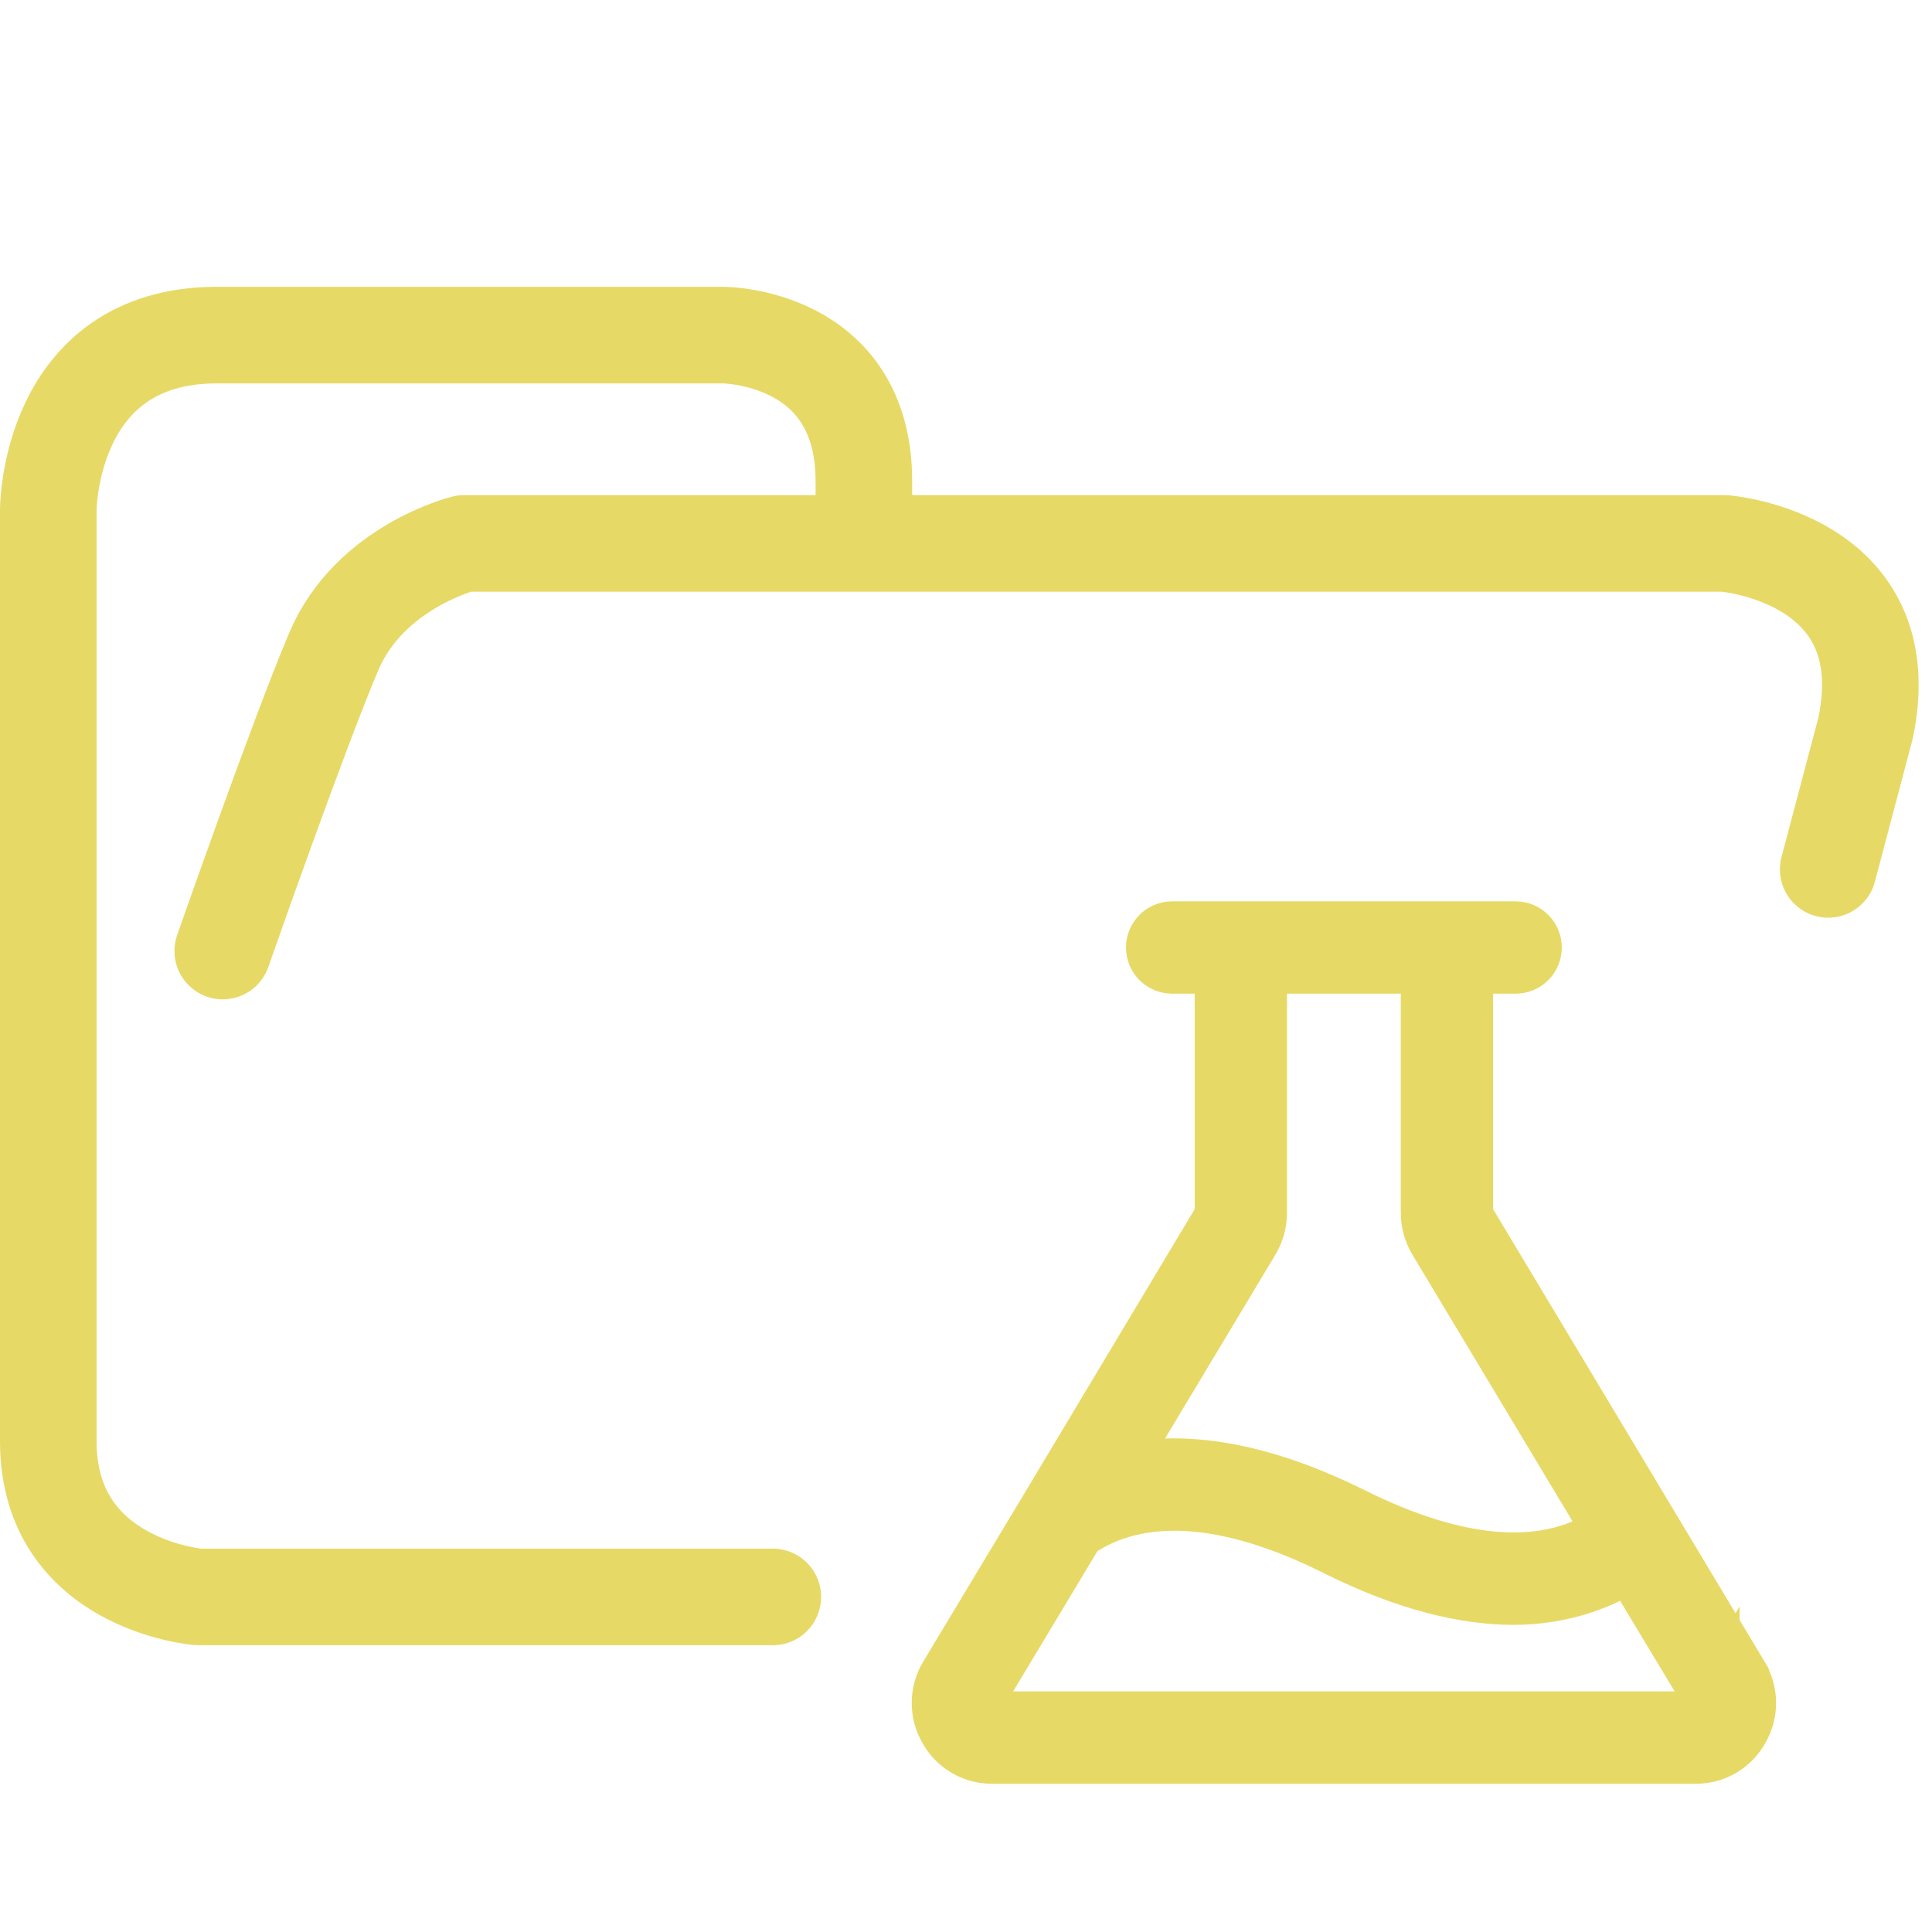
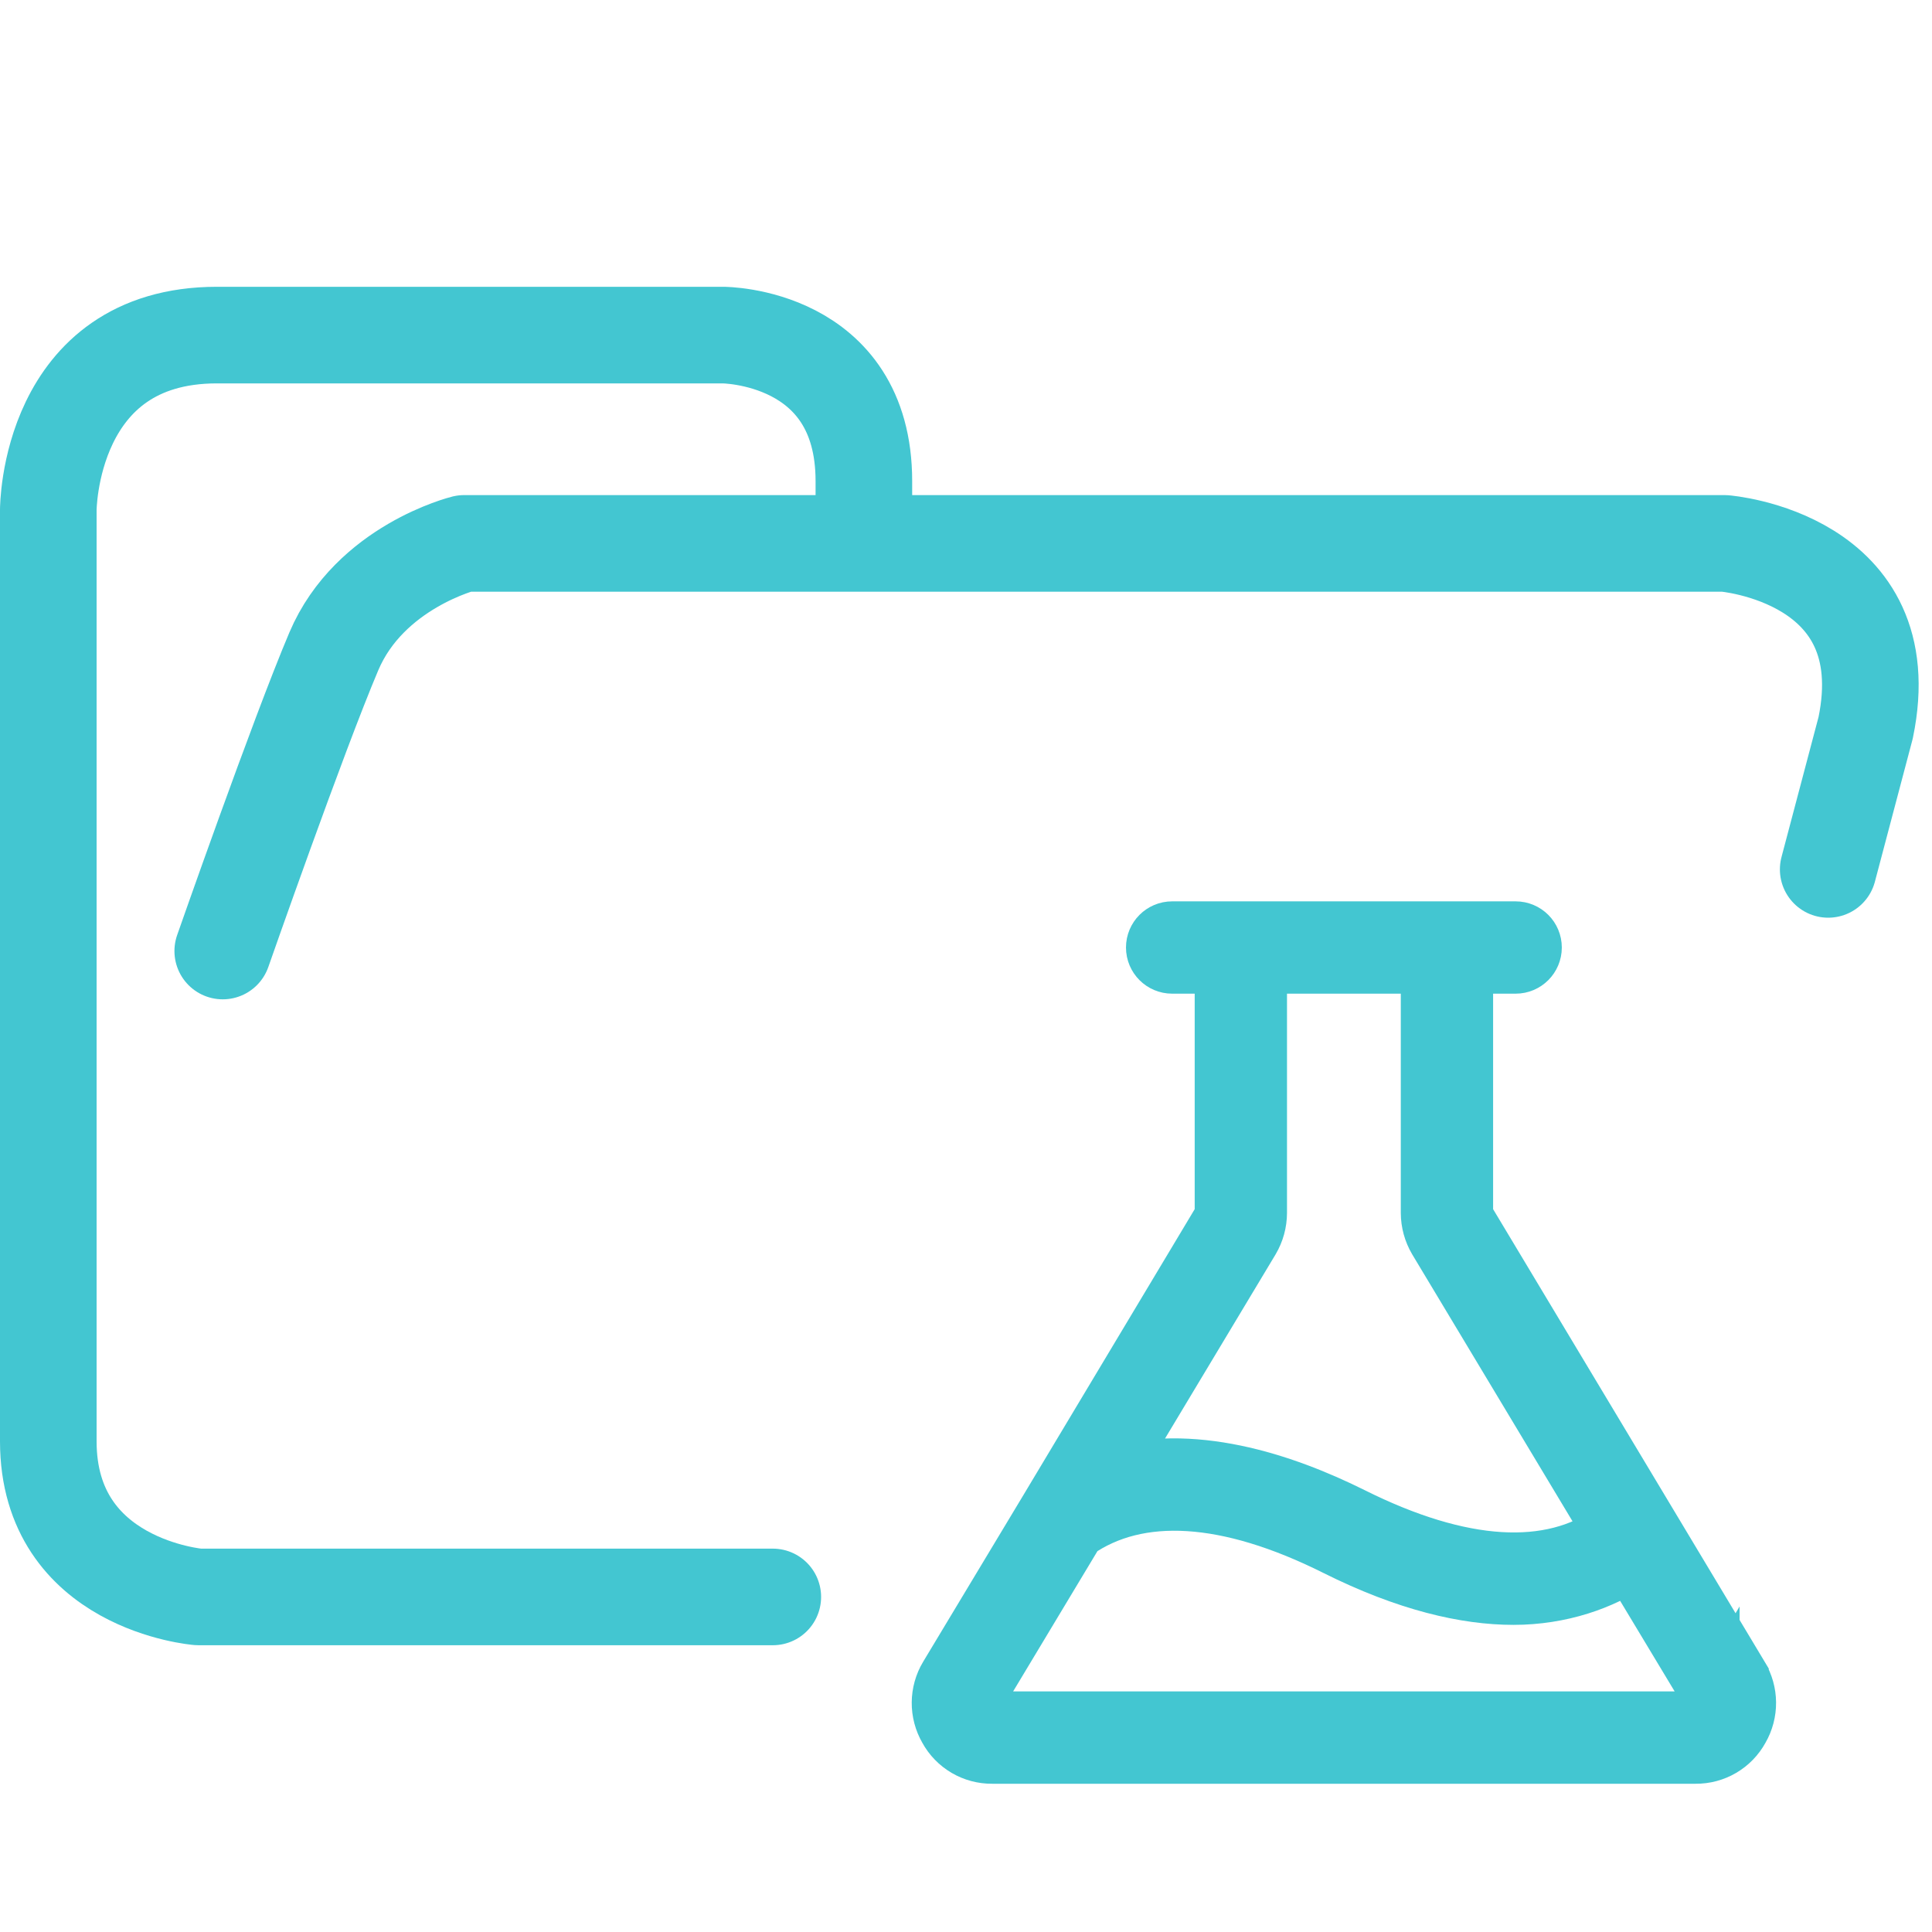
<svg xmlns="http://www.w3.org/2000/svg" width="100.0px" height="100.0px" viewBox="0 0 100.0 100.0" version="1.1" id="SVGRoot">
  <defs id="defs132">
    <linearGradient id="linearGradient2281">
      <stop style="stop-color:#000000;stop-opacity:1;" offset="0" id="stop2279" />
    </linearGradient>
  </defs>
  <g id="layer1">
    <path style="display:none;fill:none;stroke:#d9d9d9;stroke-width:5;stroke-linecap:round;stroke-linejoin:round;stroke-dasharray:none;stroke-opacity:1;paint-order:fill markers stroke" d="M 77.454,80 H 25.25 c -6.246,0 -10,-3.98 -10,-10 V 45.078 42.869 c 0,-4.714 5.286,-10 10,-10 l 23.987,2.4e-5 v -2.755 c 0,-4.714 5.286,-10 10,-10 H 77.454 c 4.714,0 10,5.286 10,10 V 70 c 0,6.246 -3.98,10 -10,10 z" id="path2277" />
    <path style="display:none;fill:none;stroke:#d9d9d9;stroke-width:5;stroke-linecap:round;stroke-linejoin:round;stroke-opacity:1;paint-order:fill markers stroke" d="M 49.237,32.869 H 87.454" id="path5270" />
    <path d="m 31.156,31.619 c -1.046,0 -1.893,0.848 -1.893,1.893 0,1.046 0.848,1.893 1.893,1.893 z m 55.266,9.467 v 32.189 h 3.787 V 41.087 Z M 80.742,78.957 H 19.677 v 3.787 H 80.742 Z M 13.996,73.276 V 33.513 h -3.787 v 39.763 z m 0,-39.763 v -1.657 h -3.787 v 1.657 z m 36.213,1.893 H 80.742 V 31.619 H 50.209 Z M 13.996,31.856 c 0,-3.137 2.543,-5.68 5.68,-5.68 v -3.787 c -5.229,0 -9.467,4.239 -9.467,9.467 z m 5.68,47.101 c -3.137,0 -5.68,-2.543 -5.68,-5.68 h -3.787 c 0,5.229 4.239,9.467 9.467,9.467 z M 86.422,73.276 c 0,3.137 -2.543,5.68 -5.68,5.68 v 3.787 c 5.229,0 9.467,-4.239 9.467,-9.467 z M 42.635,26.175 c 3.137,0 5.68,2.543 5.68,5.68 h 3.787 c 0,-5.229 -4.239,-9.467 -9.467,-9.467 z m 47.574,14.911 c 0,-5.229 -4.239,-9.467 -9.467,-9.467 v 3.787 c 3.137,0 5.68,2.543 5.68,5.68 z M 19.677,26.175 H 31.156 V 22.388 H 19.677 Z m 11.479,0 h 11.479 v -3.787 h -11.479 z m 19.053,5.444 H 31.156 v 3.787 h 19.053 z m -1.893,0.237 v 1.657 h 3.787 v -1.657 z" fill="#d9d9d9" id="path5187" style="display:none;stroke-width:0.473" />
    <path d="m 24.227,40.81 1.803,0.643 c 0.006,-0.018 0.012,-0.036 0.018,-0.054 z m 65.45,32.546 1.825,0.577 c 0.014,-0.046 0.027,-0.092 0.038,-0.138 z M 49.235,31.477 c 0,1.057 0.857,1.914 1.914,1.914 1.057,0 1.914,-0.857 1.914,-1.914 z M 18.476,51.239 c -0.355,0.996 0.164,2.091 1.16,2.446 0.996,0.355 2.091,-0.165 2.446,-1.16 z m 78.821,-10.267 1.864,0.439 z m 0.036,-0.329 1.914,-0.041 z m -1.9,-0.109 -7.62,32.383 3.727,0.877 7.619,-32.383 z M 82.02,79.099 H 20.279 v 3.829 H 82.02 Z M 51.149,35.067 h 38.528 v -3.829 h -38.528 z m -25.1,6.333 c 0.629,-1.943 1.389,-3.57 2.36,-4.688 0.913,-1.052 1.996,-1.644 3.476,-1.644 v -3.829 c -2.749,0 -4.838,1.202 -6.367,2.962 -1.471,1.694 -2.425,3.896 -3.113,6.021 z M 20.279,79.099 c -3.172,0 -5.743,-2.572 -5.743,-5.743 h -3.829 c 0,5.287 4.286,9.572 9.572,9.572 z m 67.573,-6.32 c -0.694,2.197 -1.452,3.795 -2.382,4.833 -0.85,0.949 -1.891,1.487 -3.451,1.487 v 3.829 c 2.669,0 4.74,-1.017 6.302,-2.761 1.482,-1.655 2.439,-3.885 3.181,-6.235 z M 43.491,25.734 c 3.172,0 5.743,2.571 5.743,5.743 h 3.829 c 0,-5.287 -4.286,-9.572 -9.572,-9.572 z m 55.756,14.868 c -0.111,-5.191 -4.353,-9.364 -9.57,-9.364 v 3.829 c 3.13,0 5.675,2.504 5.742,5.617 z M 31.885,25.734 H 43.491 V 21.905 H 31.885 Z m 19.264,5.504 H 31.885 v 3.829 h 19.264 z m -36.614,0.239 c 0,-3.172 2.571,-5.743 5.743,-5.743 v -3.829 c -5.287,0 -9.572,4.286 -9.572,9.572 z M 20.279,25.734 H 31.885 V 21.905 H 20.279 Z m -9.572,5.743 v 41.878 h 3.829 V 31.477 Z M 22.082,52.525 26.031,41.453 22.424,40.167 18.476,51.239 Z m 77.078,-11.115 c 0.057,-0.245 0.093,-0.518 0.087,-0.809 l -3.828,0.082 c -9.85e-4,-0.07 0.007,-0.121 0.014,-0.15 z" fill="#d9d9d9" id="path5774" style="display:none;stroke-width:0.479" />
-     <path style="fill:none;stroke:#e7d966;stroke-width:5;stroke-linecap:round;stroke-linejoin:round;stroke-dasharray:none;stroke-opacity:1;paint-order:fill markers stroke" d="m 44.714,27.878 v -2.974 c 0,-7.56 -7.295,-7.56 -7.295,-7.56 H 11.23 c -8.73,0 -8.73,9.047 -8.73,9.047 v 48.21 c 0,7.436 7.773,8.056 7.773,8.056 H 40 M 94.627,45 96.566,37.669 C 98.399,28.841 89.256,28.126 89.256,28.126 H 24.025 c 0,0 -4.886,1.206 -6.746,5.588 -1.86,4.382 -5.75,15.511 -5.75,15.511" id="path5390" />
-     <path fill="currentColor" d="M 90.051,86.781 75.916,63.223 a 0.8,0.8 0 0 1 -0.133,-0.445 V 49.932 h 2.667 a 0.889,0.889 0 0 0 0,-1.778 H 60.67 a 0.889,0.889 0 0 0 0,1.778 h 2.667 v 12.846 a 0.8,0.8 0 0 1 -0.133,0.445 l -8.934,14.913 -5.201,8.646 a 2.645,2.645 0 0 0 -0.022,2.689 2.6,2.6 0 0 0 2.311,1.356 h 36.404 a 2.6,2.6 0 0 0 2.311,-1.356 2.645,2.645 0 0 0 -0.022,-2.689 z M 64.737,64.156 a 2.734,2.734 0 0 0 0.378,-1.378 V 49.932 h 8.89 v 12.846 a 2.734,2.734 0 0 0 0.378,1.378 l 9.09,15.135 c -3.223,2.289 -7.868,2 -13.513,-0.822 -3.578,-1.778 -8.357,-3.356 -12.602,-2.022 z m 23.803,24.447 a 0.911,0.911 0 0 1 -0.778,0.445 H 51.358 a 0.911,0.911 0 0 1 -0.778,-0.445 0.933,0.933 0 0 1 0.022,-0.911 l 5.09,-8.468 c 3.223,-2.245 7.868,-1.956 13.468,0.845 3.689,1.845 6.734,2.534 9.179,2.534 2.445,0 4.601,-0.778 6.045,-1.778 l 4.134,6.868 a 0.933,0.933 0 0 1 0.022,0.911 z" id="path16355" style="fill:#f7df1e;fill-opacity:1;stroke:#e7d966;stroke-width:3;stroke-dasharray:none;stroke-opacity:1" />
+     <path style="fill:none;stroke:#43c6d1;stroke-width:5;stroke-linecap:round;stroke-linejoin:round;stroke-dasharray:none;stroke-opacity:1;paint-order:fill markers stroke" d="m 44.714,27.878 v -2.974 c 0,-7.56 -7.295,-7.56 -7.295,-7.56 H 11.23 c -8.73,0 -8.73,9.047 -8.73,9.047 v 48.21 c 0,7.436 7.773,8.056 7.773,8.056 H 40 M 94.627,45 96.566,37.669 C 98.399,28.841 89.256,28.126 89.256,28.126 H 24.025 c 0,0 -4.886,1.206 -6.746,5.588 -1.86,4.382 -5.75,15.511 -5.75,15.511" id="path5390" />
+     <path fill="currentColor" d="M 90.051,86.781 75.916,63.223 a 0.8,0.8 0 0 1 -0.133,-0.445 V 49.932 h 2.667 a 0.889,0.889 0 0 0 0,-1.778 H 60.67 a 0.889,0.889 0 0 0 0,1.778 h 2.667 v 12.846 a 0.8,0.8 0 0 1 -0.133,0.445 l -8.934,14.913 -5.201,8.646 a 2.645,2.645 0 0 0 -0.022,2.689 2.6,2.6 0 0 0 2.311,1.356 h 36.404 a 2.6,2.6 0 0 0 2.311,-1.356 2.645,2.645 0 0 0 -0.022,-2.689 z M 64.737,64.156 a 2.734,2.734 0 0 0 0.378,-1.378 V 49.932 h 8.89 v 12.846 a 2.734,2.734 0 0 0 0.378,1.378 l 9.09,15.135 c -3.223,2.289 -7.868,2 -13.513,-0.822 -3.578,-1.778 -8.357,-3.356 -12.602,-2.022 z m 23.803,24.447 a 0.911,0.911 0 0 1 -0.778,0.445 H 51.358 a 0.911,0.911 0 0 1 -0.778,-0.445 0.933,0.933 0 0 1 0.022,-0.911 l 5.09,-8.468 c 3.223,-2.245 7.868,-1.956 13.468,0.845 3.689,1.845 6.734,2.534 9.179,2.534 2.445,0 4.601,-0.778 6.045,-1.778 l 4.134,6.868 a 0.933,0.933 0 0 1 0.022,0.911 z" id="path16355" style="fill:#f7df1e;fill-opacity:1;stroke:#43c6d1;stroke-width:3;stroke-dasharray:none;stroke-opacity:1" />
  </g>
</svg>
